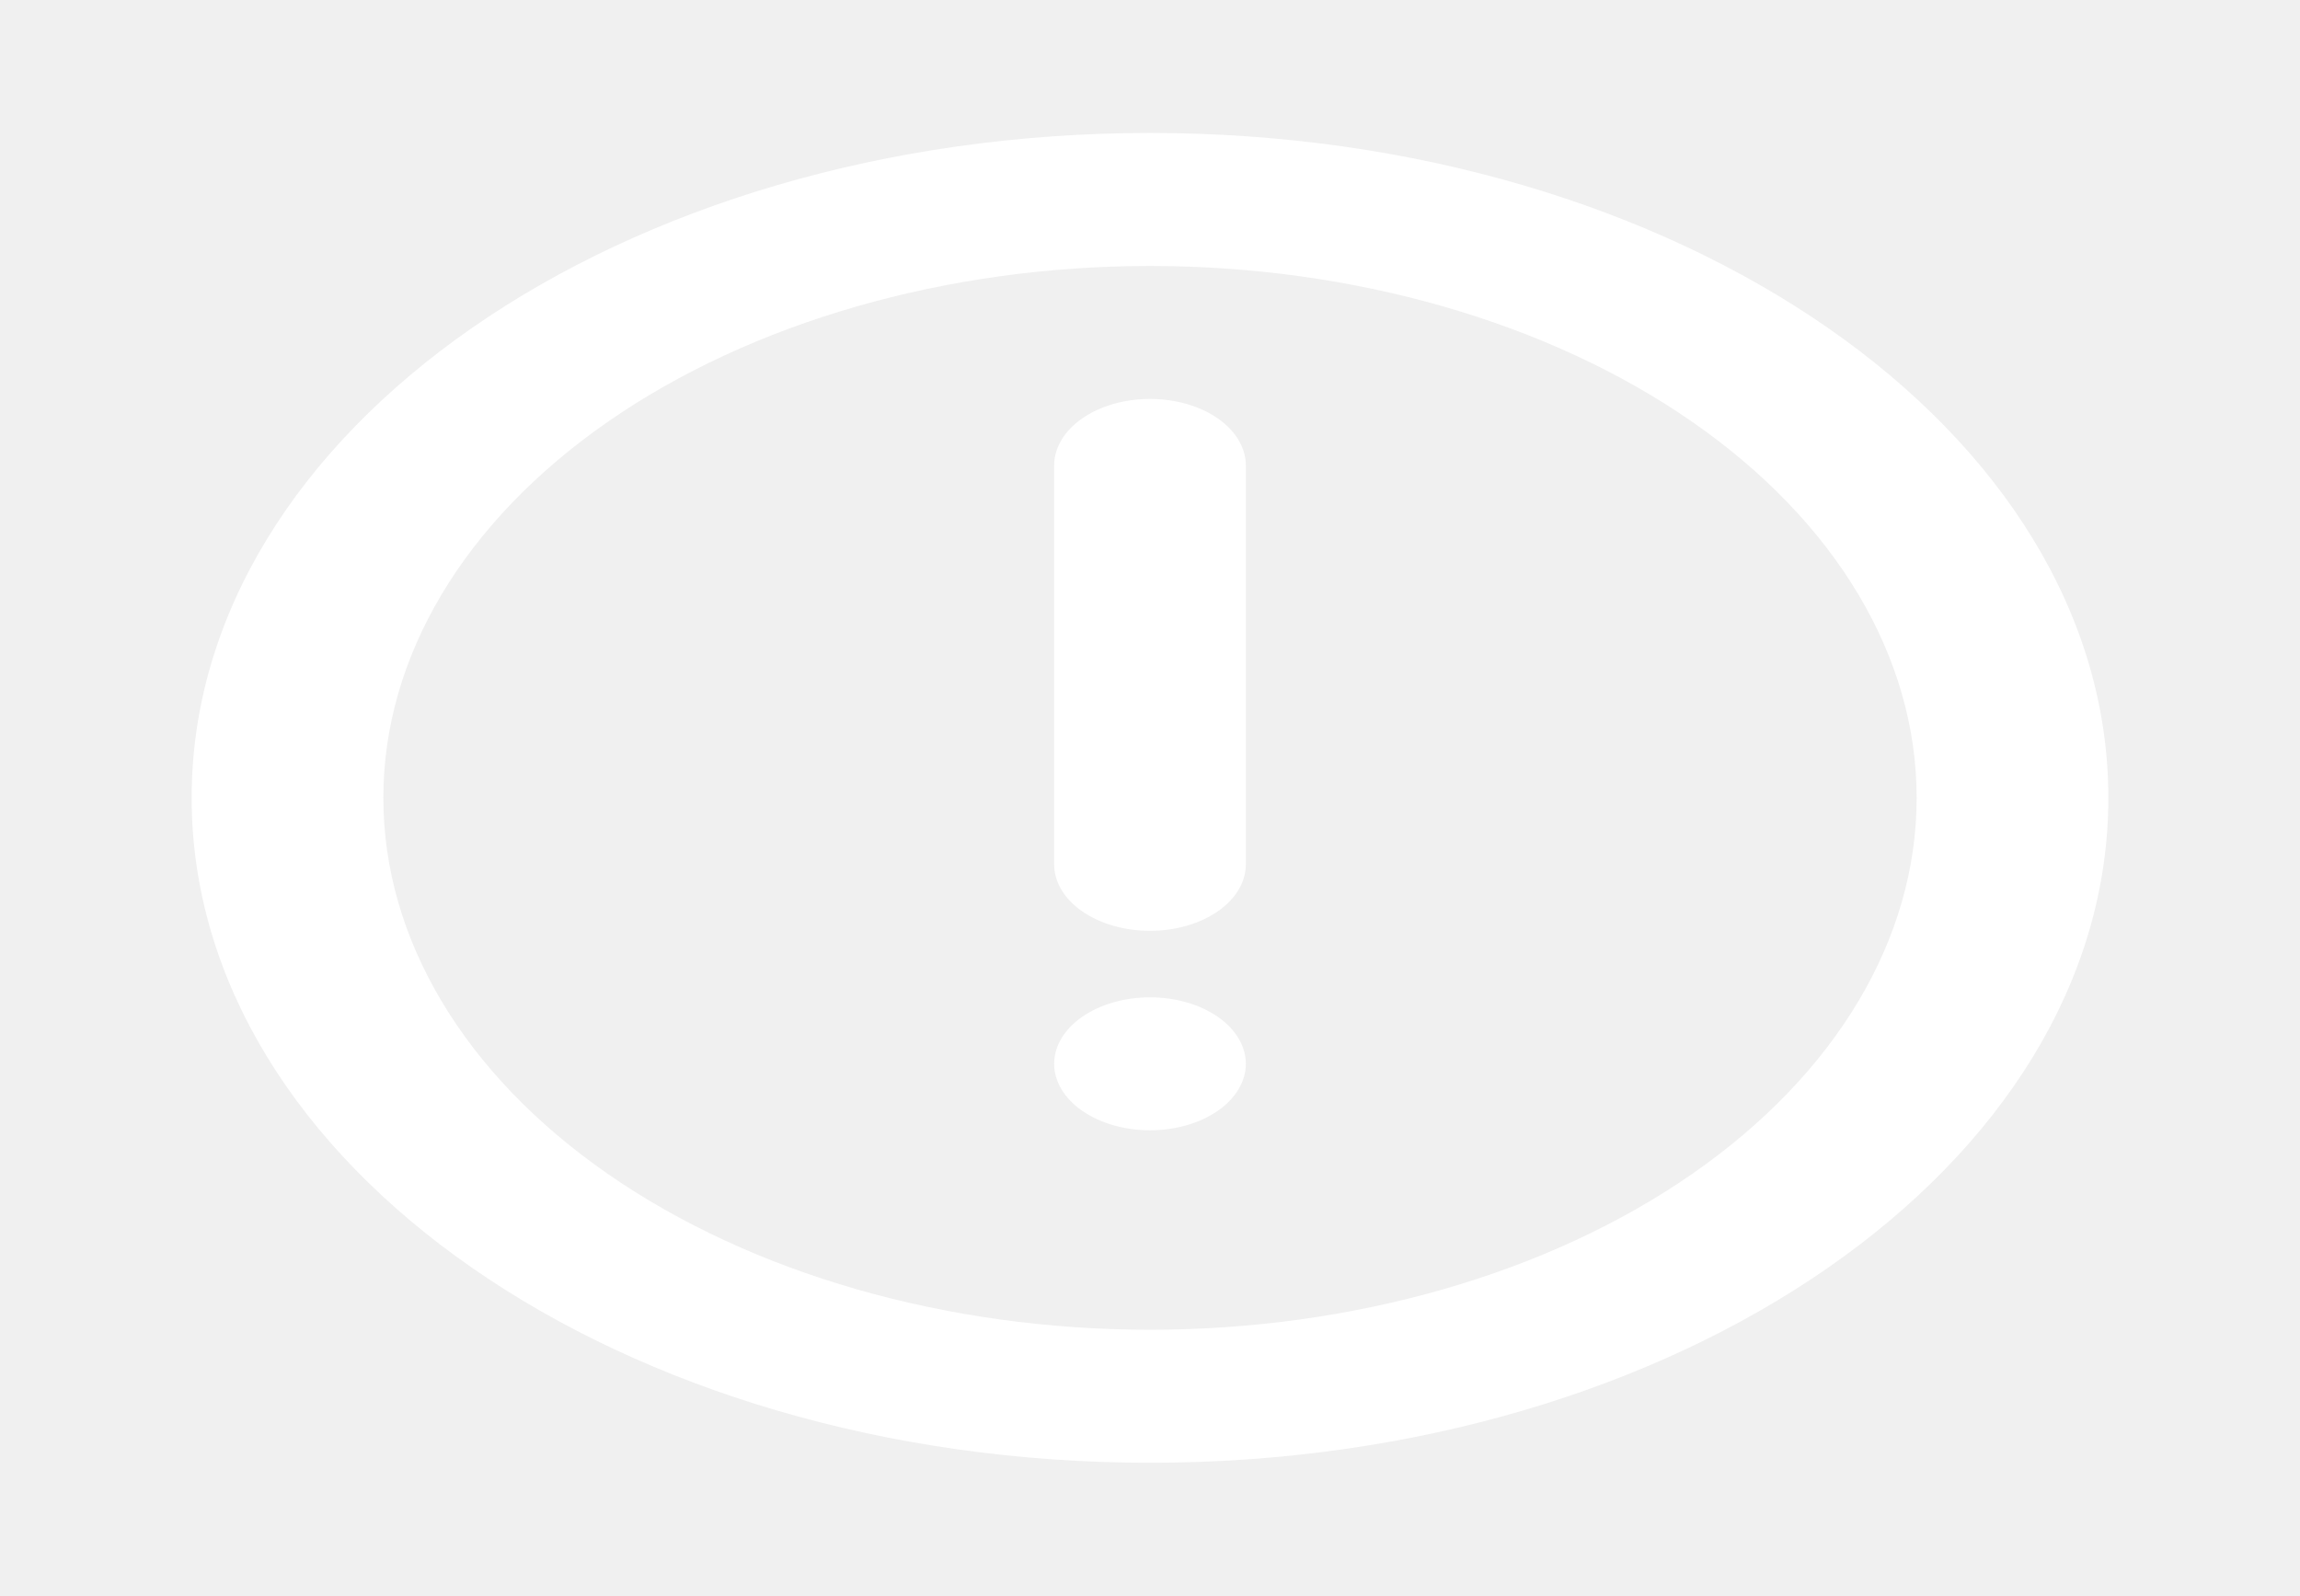
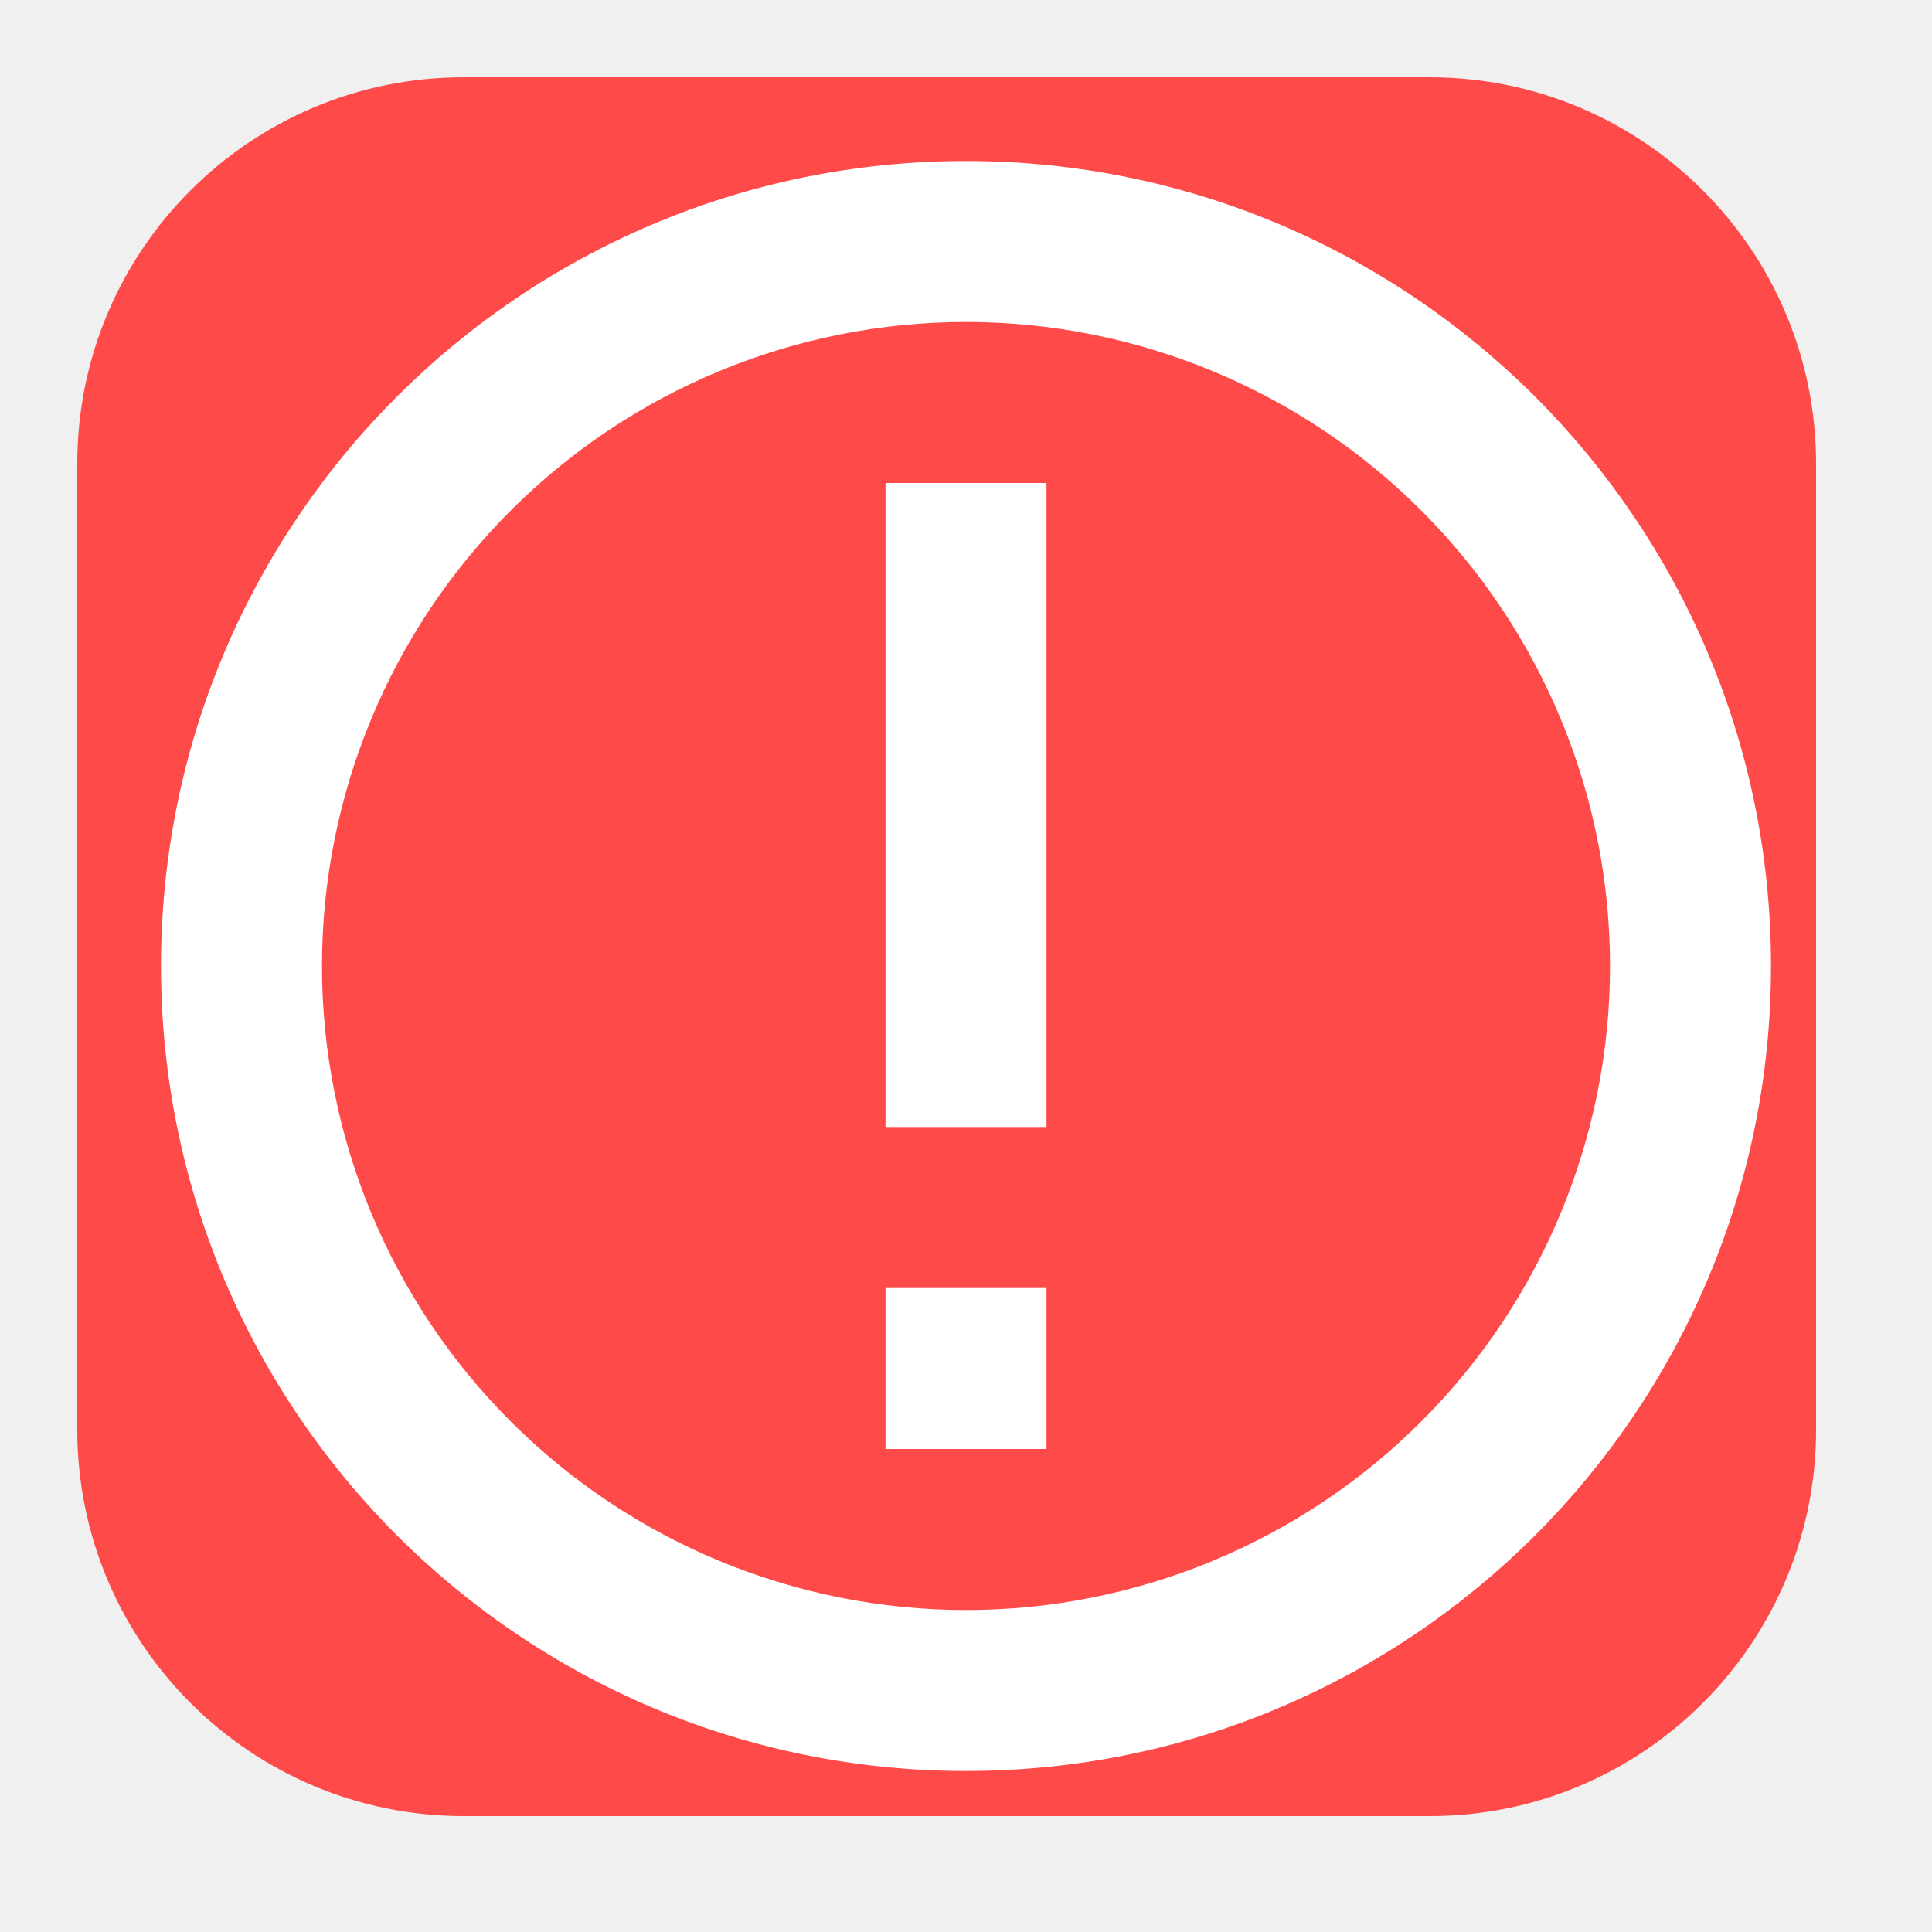
- <svg xmlns="http://www.w3.org/2000/svg" width="49" height="34" viewBox="0 0 49 34" fill="none">
-   <path d="M24.5 2.833C35.776 2.833 44.917 9.176 44.917 17C44.917 24.824 35.776 31.167 24.5 31.167C13.224 31.167 4.083 24.824 4.083 17C4.083 9.176 13.224 2.833 24.5 2.833ZM24.5 5.667C20.168 5.667 16.014 6.861 12.951 8.986C9.887 11.111 8.167 13.994 8.167 17C8.167 20.006 9.887 22.888 12.951 25.014C16.014 27.139 20.168 28.333 24.5 28.333C28.832 28.333 32.986 27.139 36.049 25.014C39.112 22.888 40.833 20.006 40.833 17C40.833 13.994 39.112 11.111 36.049 8.986C32.986 6.861 28.832 5.667 24.5 5.667ZM24.5 21.25C25.041 21.25 25.561 21.399 25.944 21.665C26.326 21.93 26.542 22.291 26.542 22.667C26.542 23.042 26.326 23.403 25.944 23.668C25.561 23.934 25.041 24.083 24.5 24.083C23.959 24.083 23.439 23.934 23.056 23.668C22.673 23.403 22.458 23.042 22.458 22.667C22.458 22.291 22.673 21.93 23.056 21.665C23.439 21.399 23.959 21.25 24.5 21.25ZM24.5 8.5C25.041 8.5 25.561 8.649 25.944 8.915C26.326 9.181 26.542 9.541 26.542 9.917V18.417C26.542 18.792 26.326 19.153 25.944 19.418C25.561 19.684 25.041 19.833 24.5 19.833C23.959 19.833 23.439 19.684 23.056 19.418C22.673 19.153 22.458 18.792 22.458 18.417V9.917C22.458 9.541 22.673 9.181 23.056 8.915C23.439 8.649 23.959 8.5 24.5 8.5Z" fill="white" />
+ <svg xmlns="http://www.w3.org/2000/svg" width="50" height="50" viewBox="0 0 50 50" fill="none">
+   <rect x="2" y="2" width="45" height="45" rx="10" fill="#FF4A4A" />
+   <path d="M25 41.667C29.42 41.667 33.66 39.911 36.785 36.785C39.911 33.66 41.667 29.42 41.667 25C41.667 20.58 39.911 16.341 36.785 13.215C33.66 10.089 29.42 8.333 25 8.333C20.58 8.333 16.34 10.089 13.215 13.215C10.089 16.341 8.333 20.58 8.333 25C8.333 29.42 10.089 33.66 13.215 36.785C16.34 39.911 20.58 41.667 25 41.667ZM25 45.833C13.494 45.833 4.167 36.506 4.167 25C4.167 13.494 13.494 4.167 25 4.167C36.506 4.167 45.833 13.494 45.833 25C45.833 36.506 36.506 45.833 25 45.833ZM22.917 33.333H27.083V37.5H22.917V33.333ZM22.917 12.5H27.083V29.167H22.917V12.5Z" fill="white" />
</svg>
